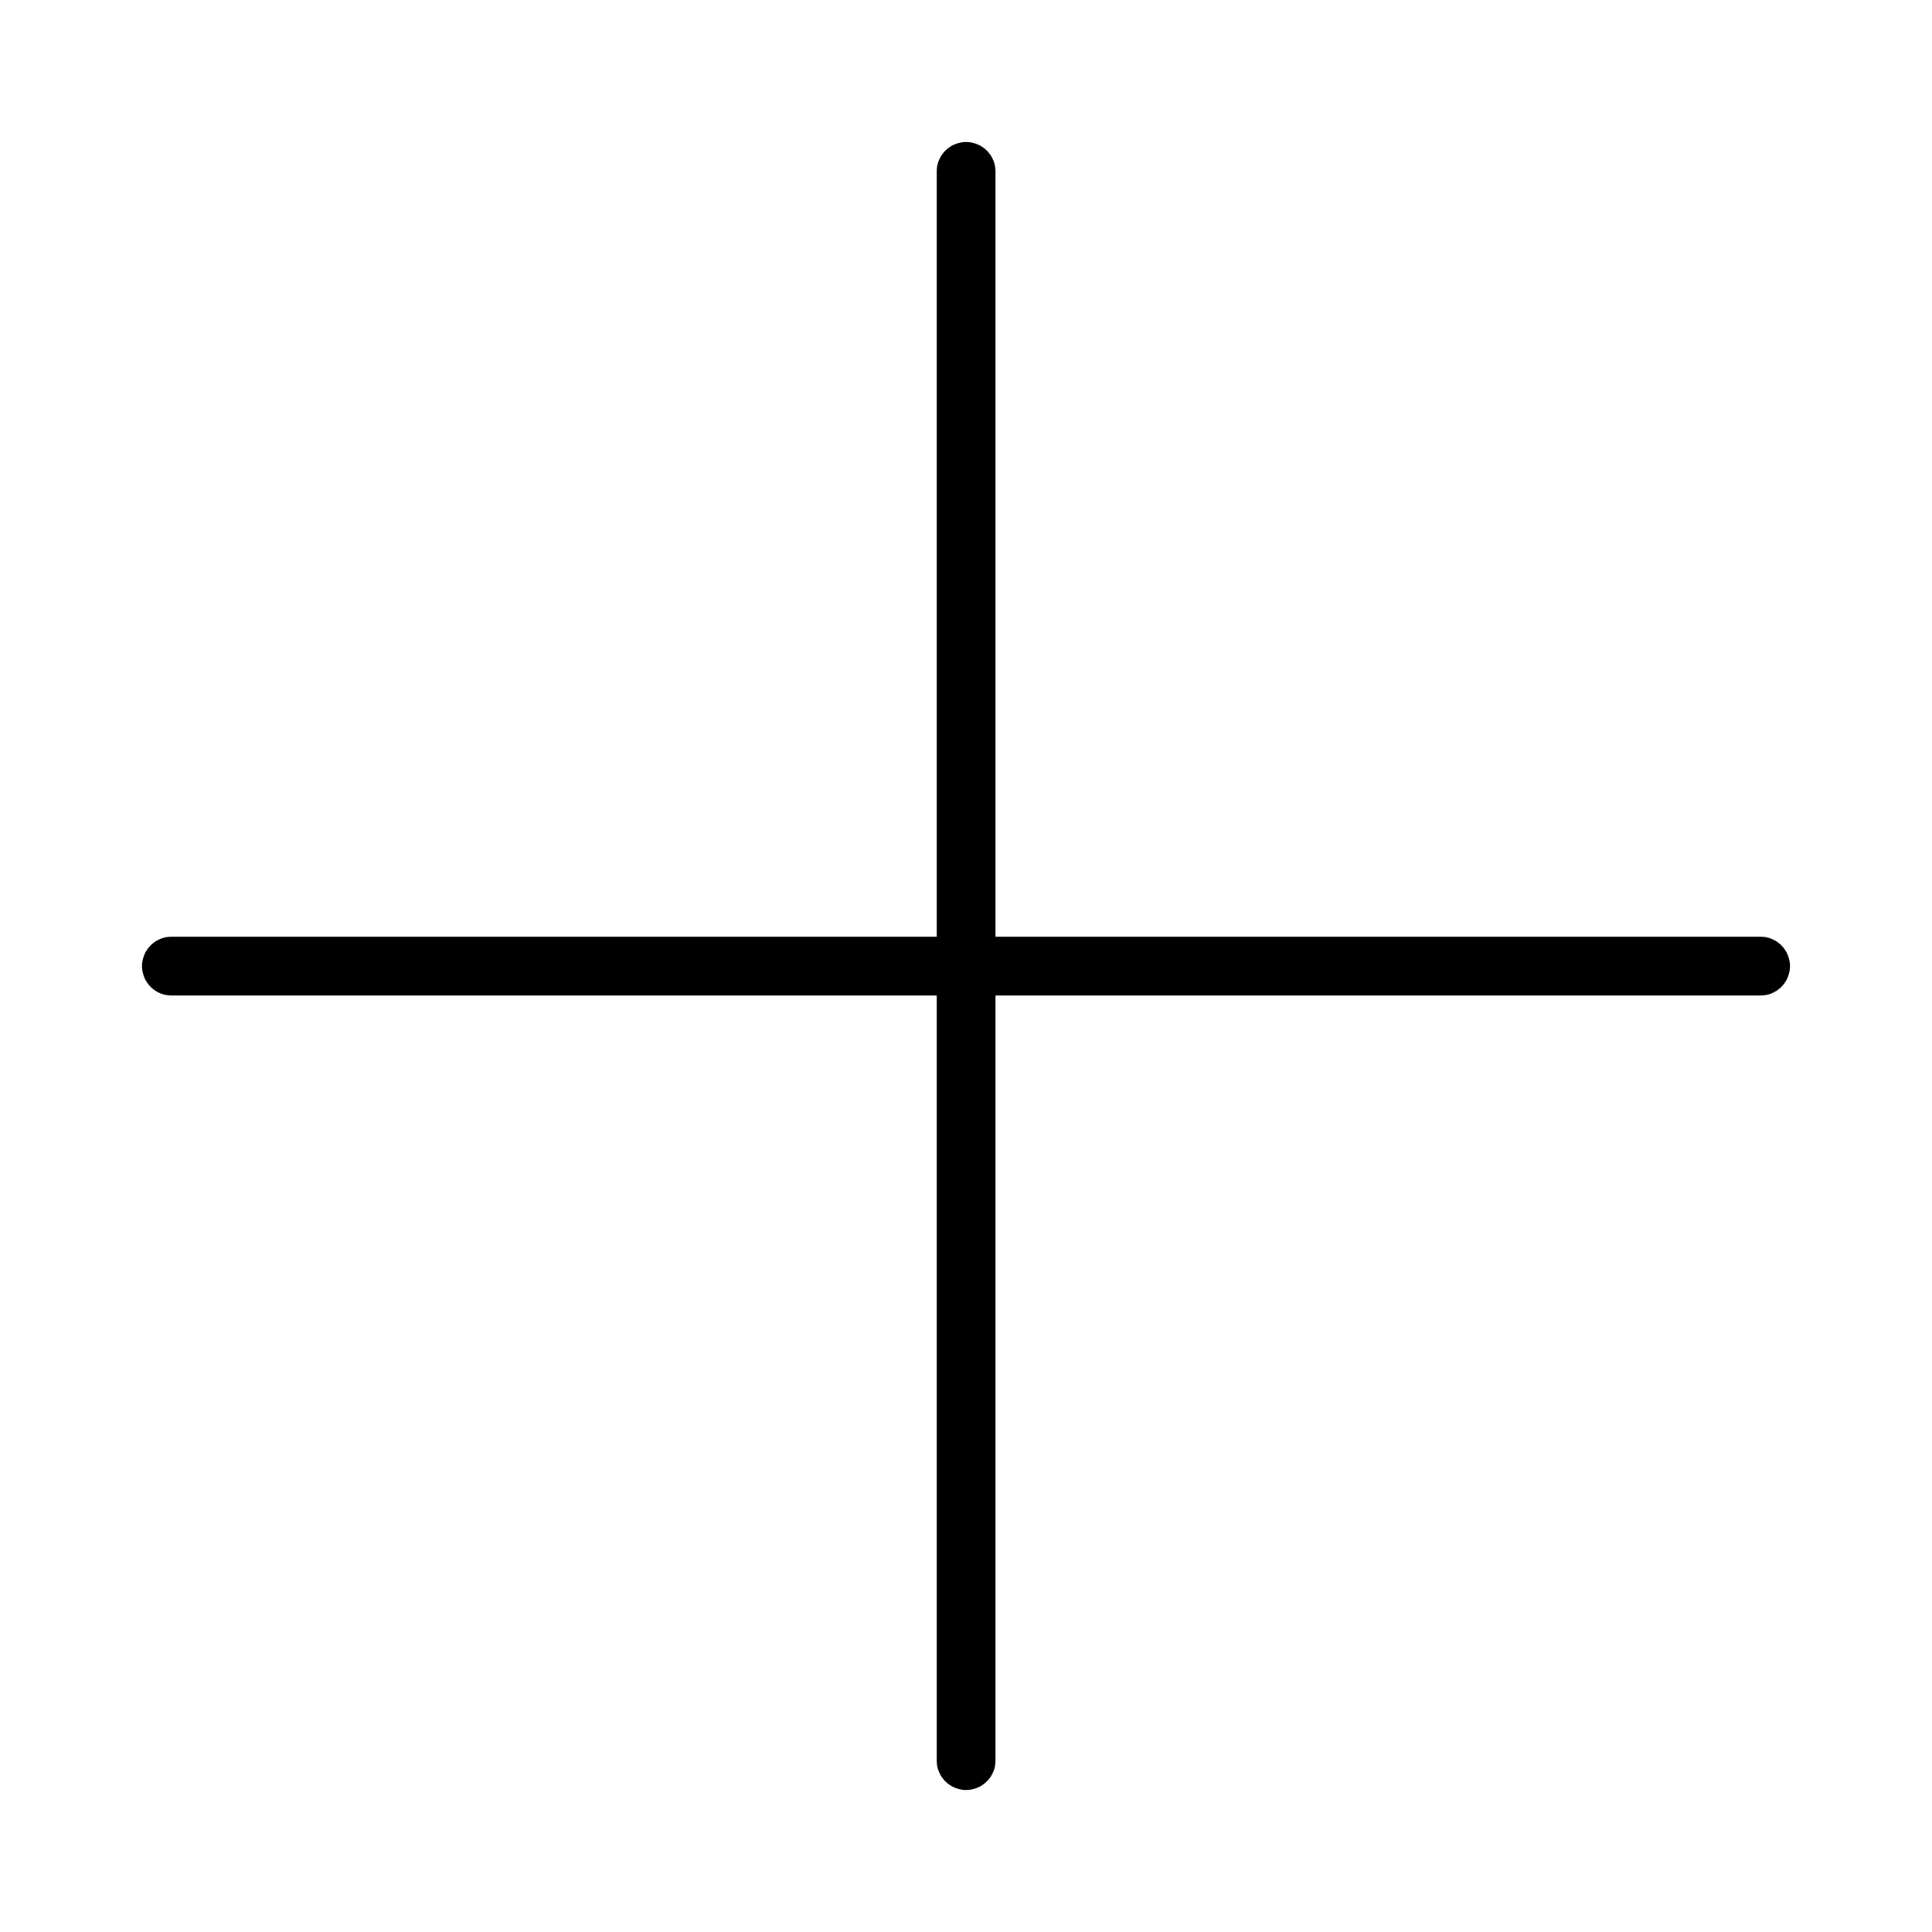
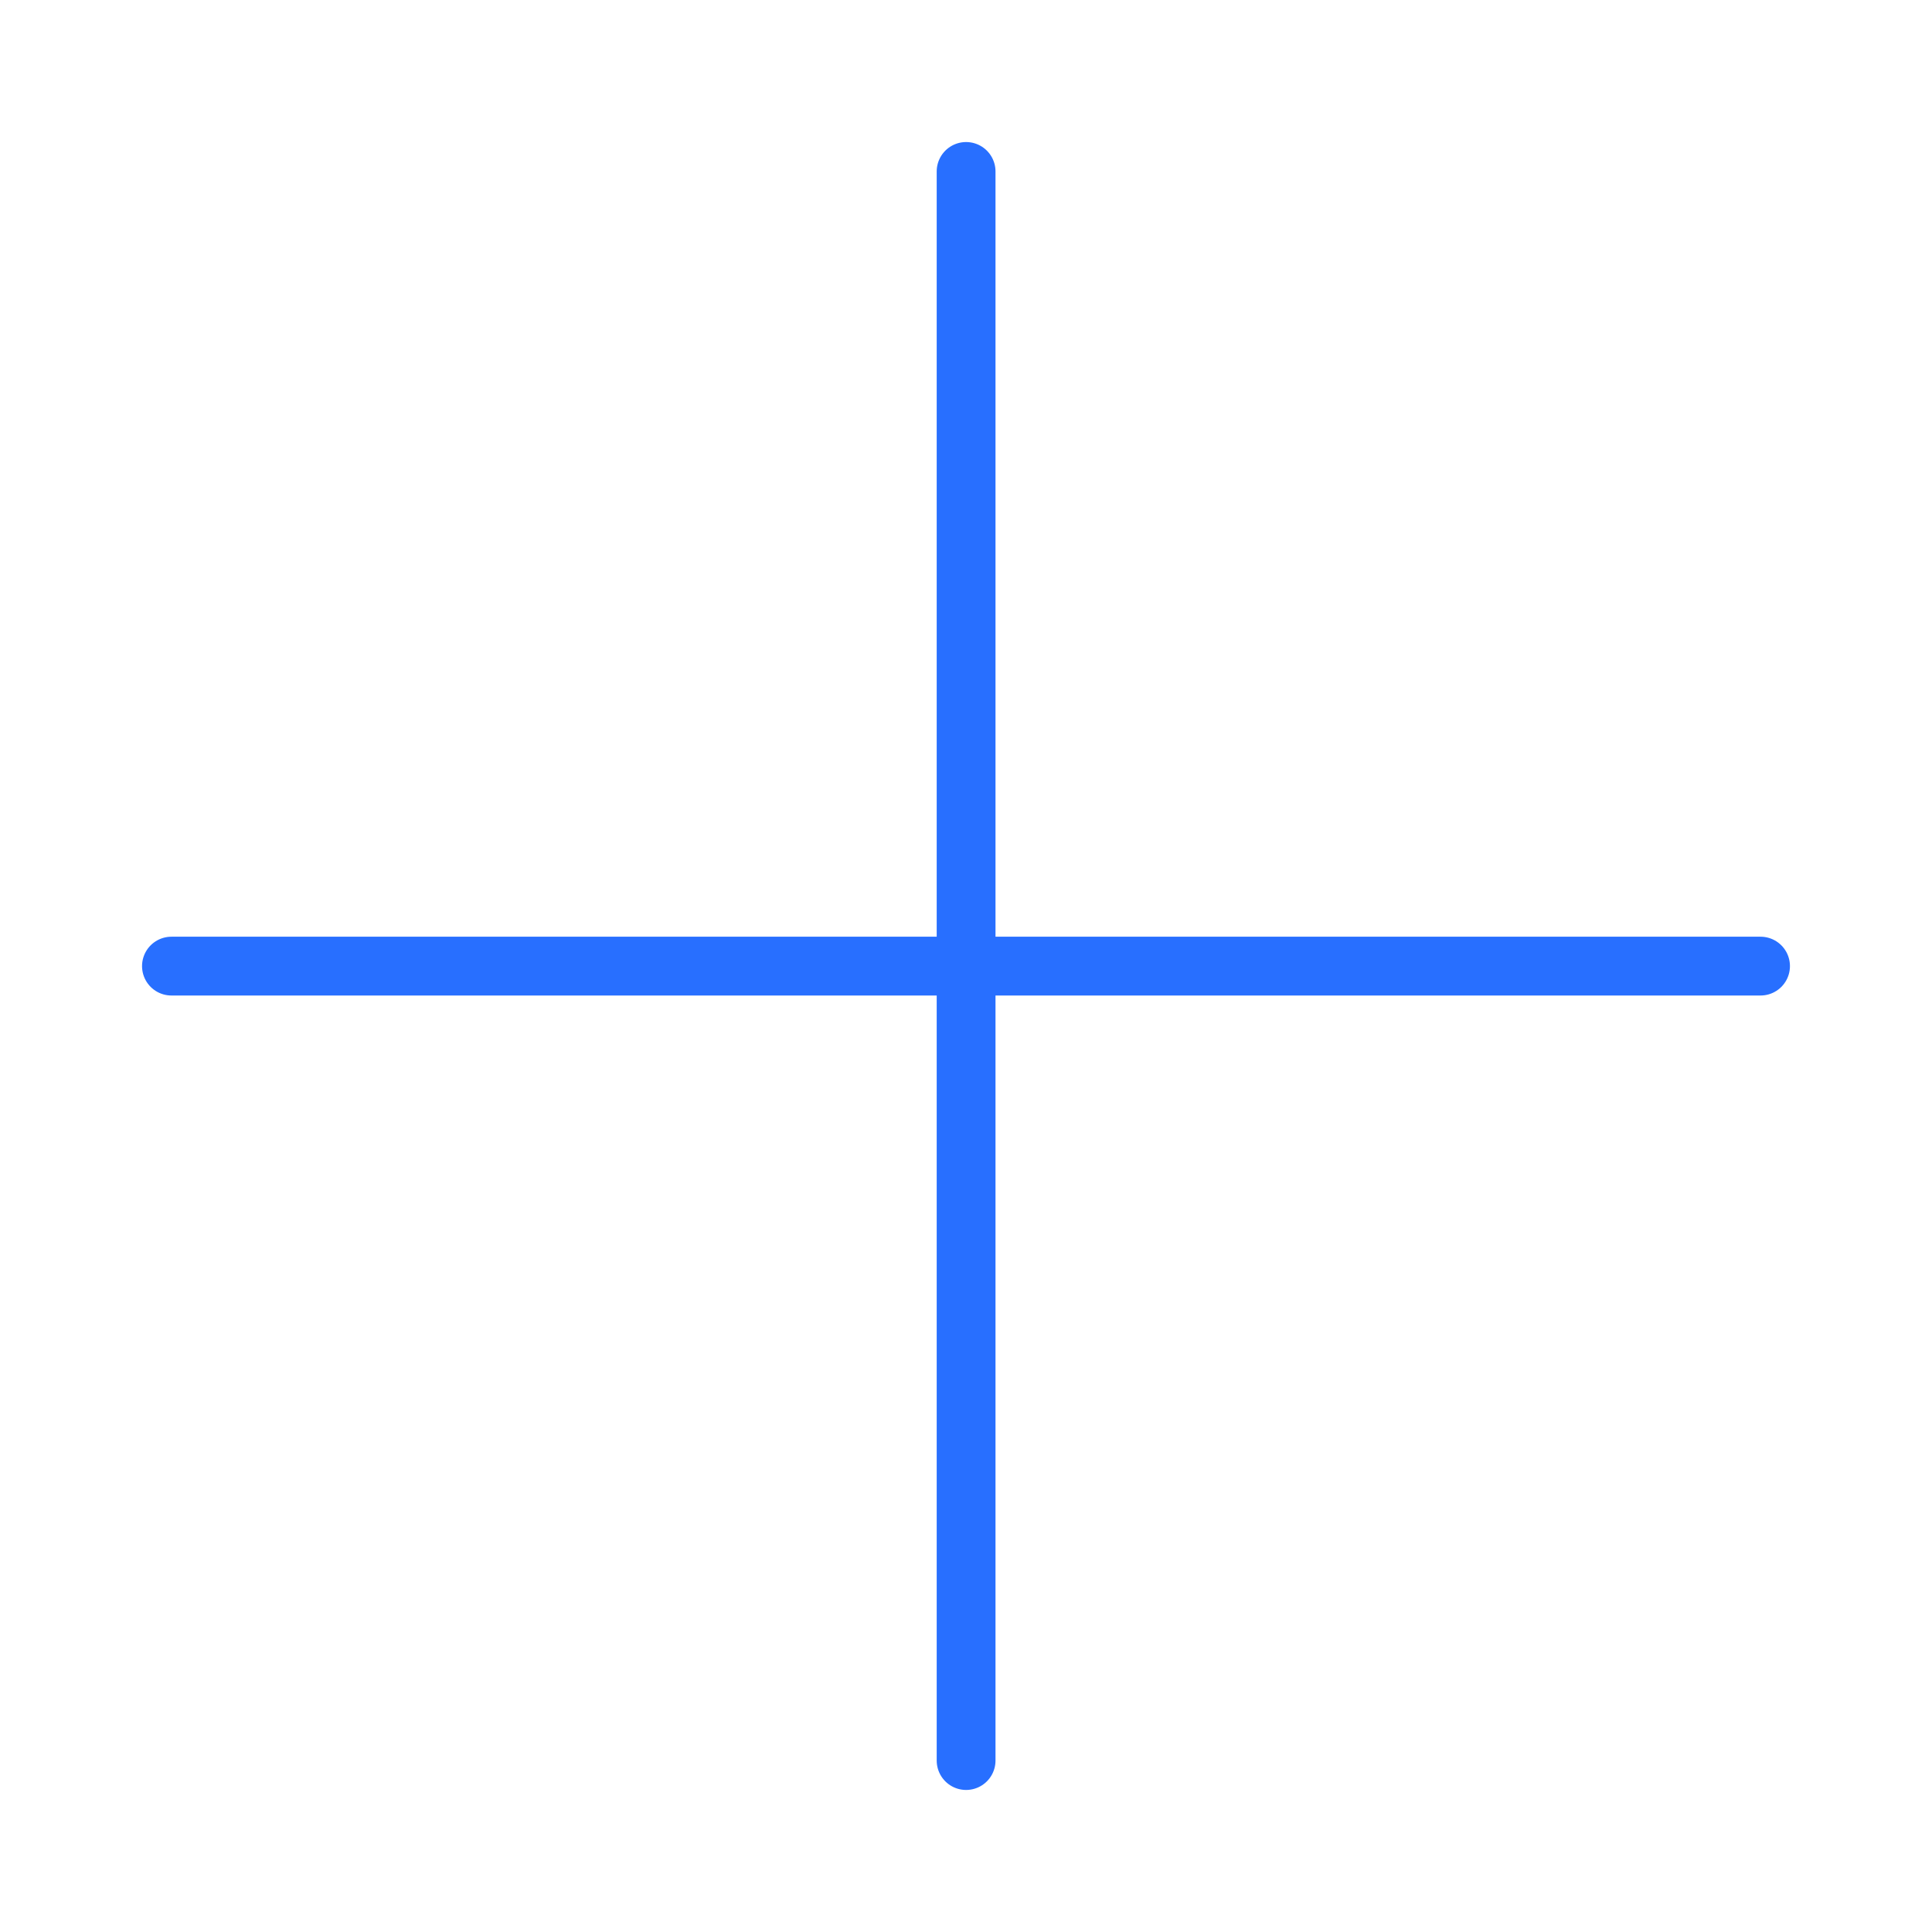
<svg xmlns="http://www.w3.org/2000/svg" version="1.1" id="Ebene_1" x="0px" y="0px" width="230px" height="230px" viewBox="305.945 182.64 230 230" enable-background="new 305.945 182.64 230 230" xml:space="preserve">
-   <line fill="none" stroke="#000000" stroke-width="7" stroke-linecap="round" stroke-miterlimit="10" x1="515.534" y1="297.653" x2="326.355" y2="297.653" />
-   <line fill="none" stroke="#000000" stroke-width="7" stroke-linecap="round" stroke-miterlimit="10" x1="420.957" y1="392.23" x2="420.957" y2="203.05" />
+   <line fill="none" stroke="#286FFF" stroke-width="7" stroke-linecap="round" stroke-miterlimit="10" x1="515.534" y1="297.653" x2="326.355" y2="297.653" />
+   <line fill="none" stroke="#286FFF" stroke-width="7" stroke-linecap="round" stroke-miterlimit="10" x1="420.957" y1="392.23" x2="420.957" y2="203.05" />
</svg>
